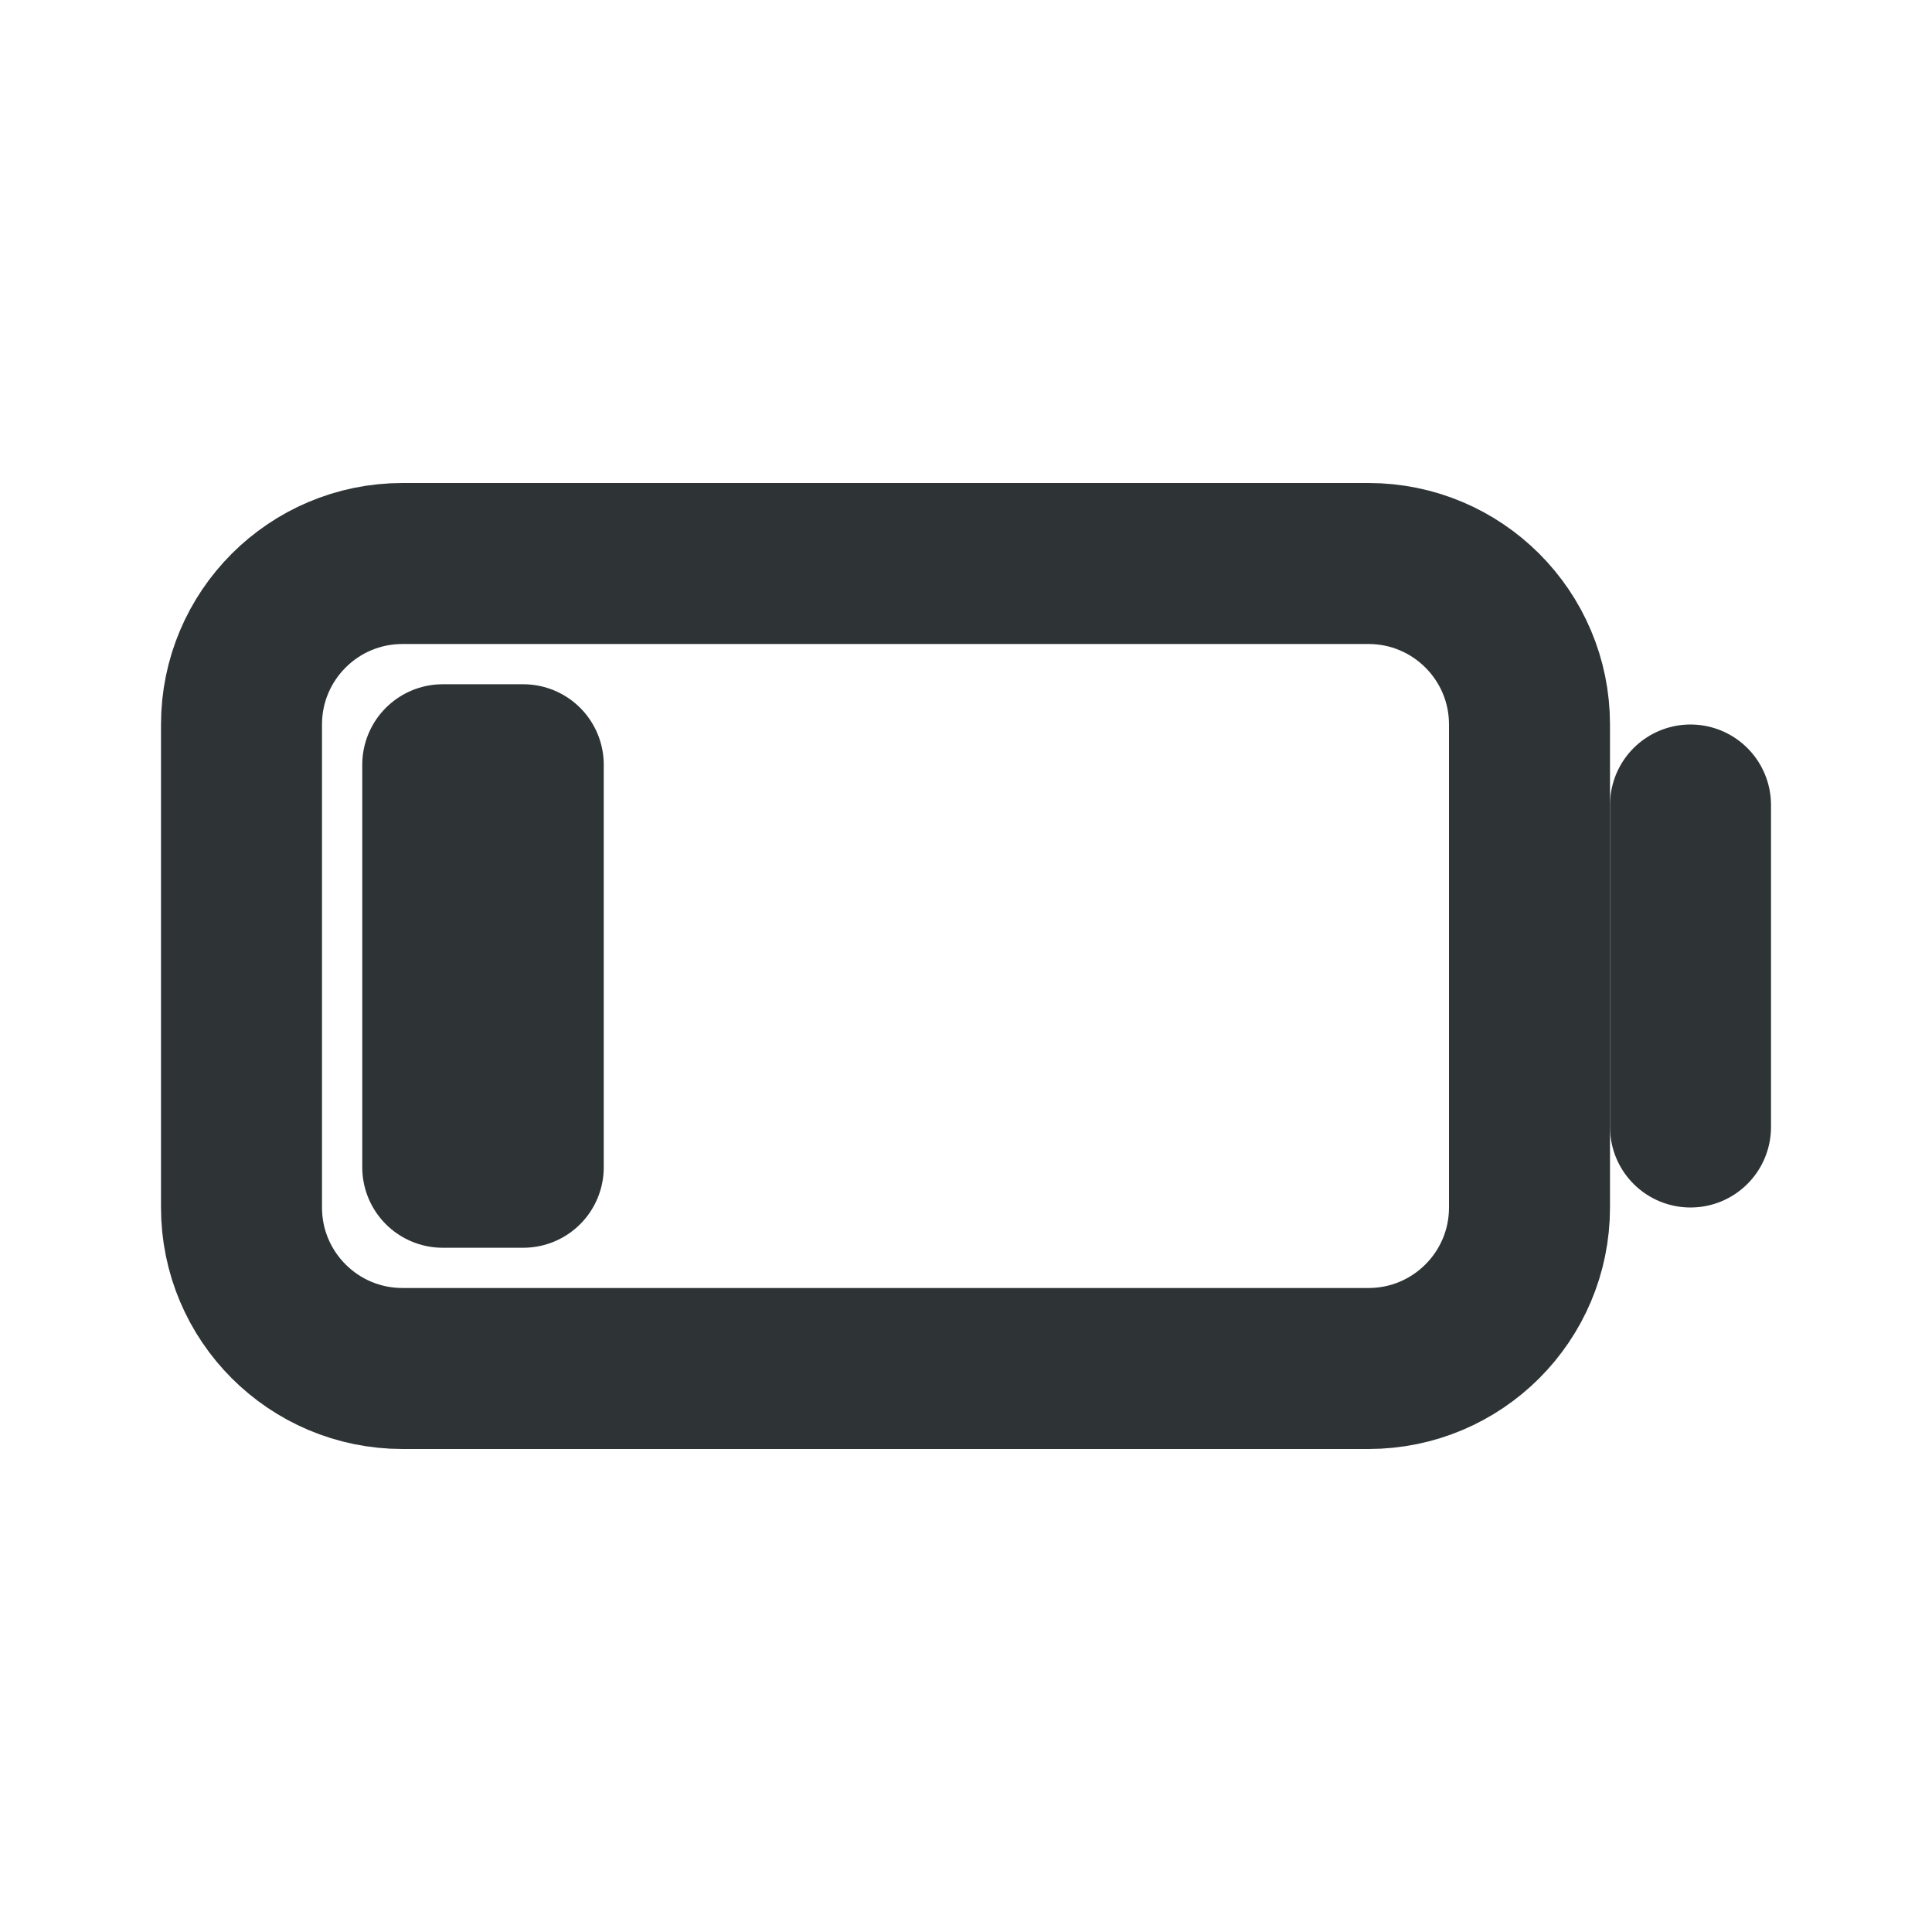
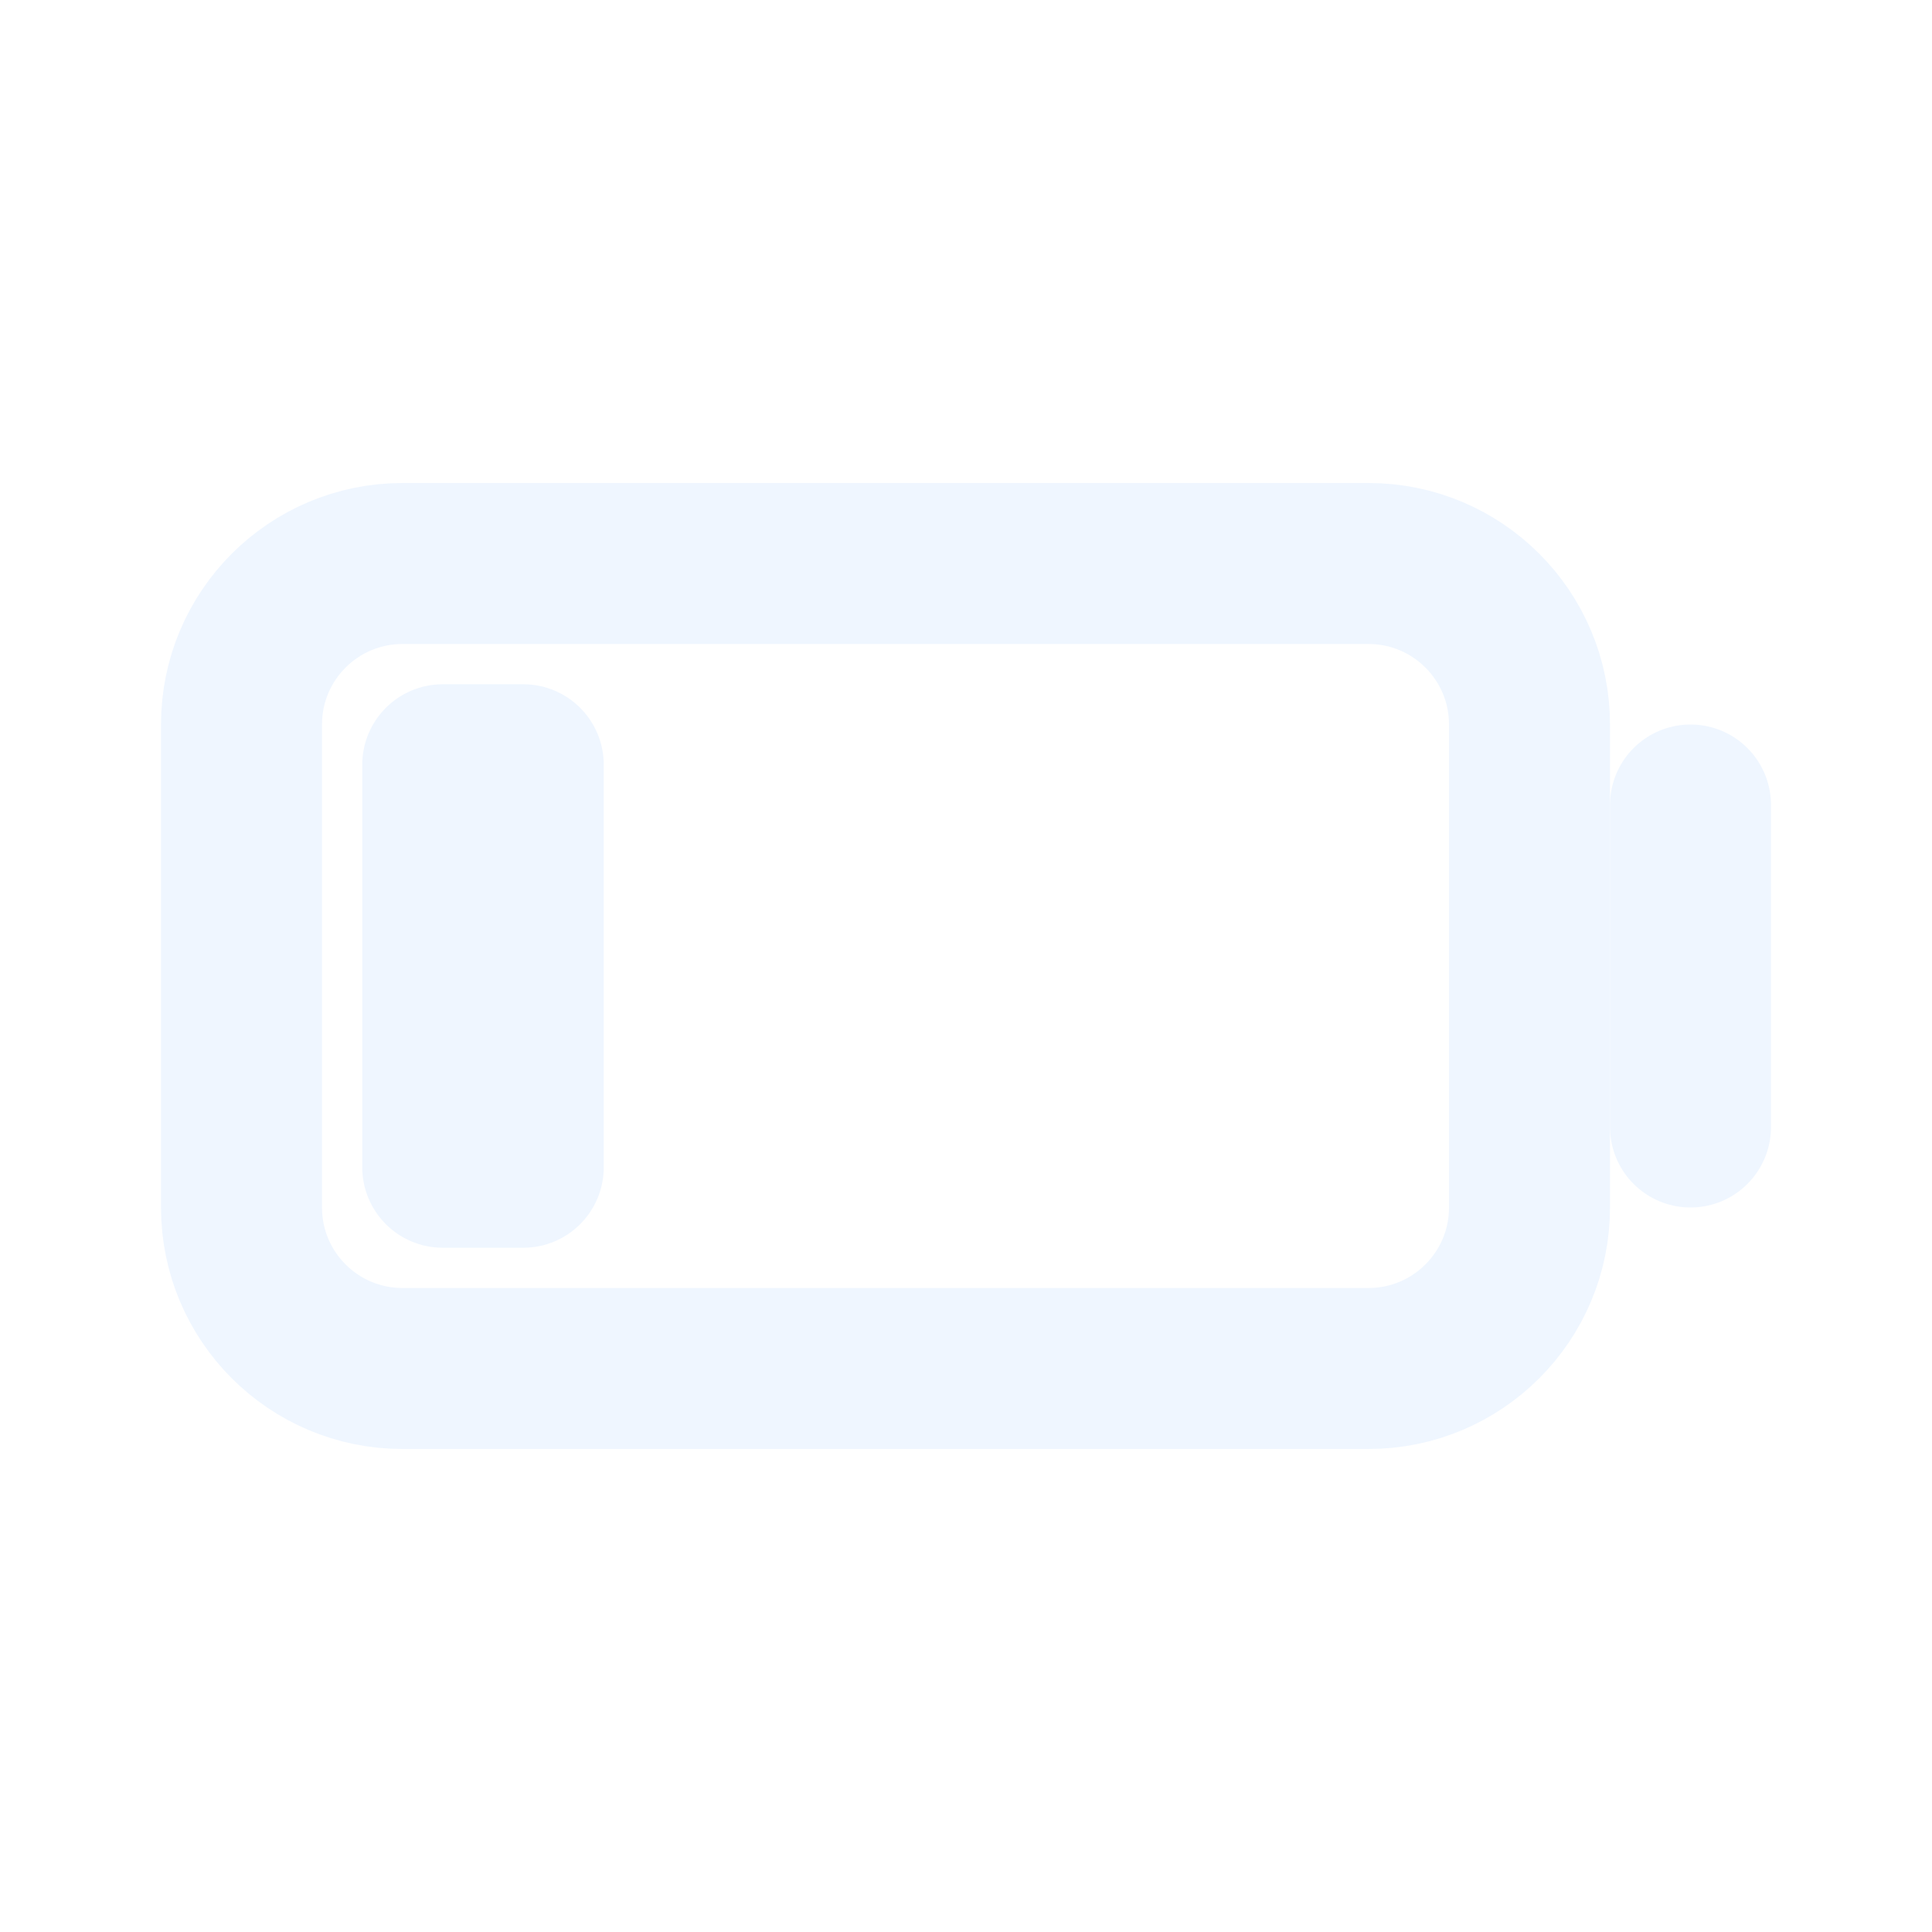
- <svg xmlns="http://www.w3.org/2000/svg" width="24" height="24" viewBox="0 0 24 24" fill="none" stroke="#2e3436" stroke-width="2.0" stroke-linecap="round" stroke-linejoin="round">
+ <svg xmlns="http://www.w3.org/2000/svg" width="24" height="24" viewBox="0 0 24 24" fill="none" stroke="#eff6ff" stroke-width="2.0" stroke-linecap="round" stroke-linejoin="round">
  <rect x="3" y="7" width="16" height="10" rx="2" />
  <path d="M21 10v4M5.5 9.5h1v5h-1z" />
</svg>
